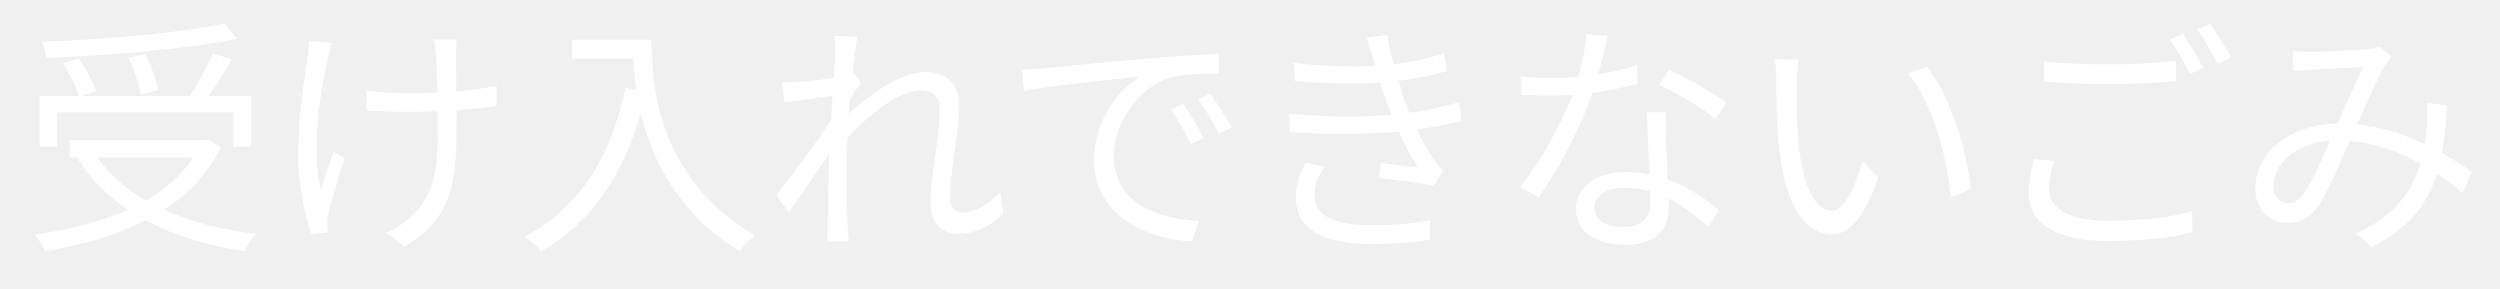
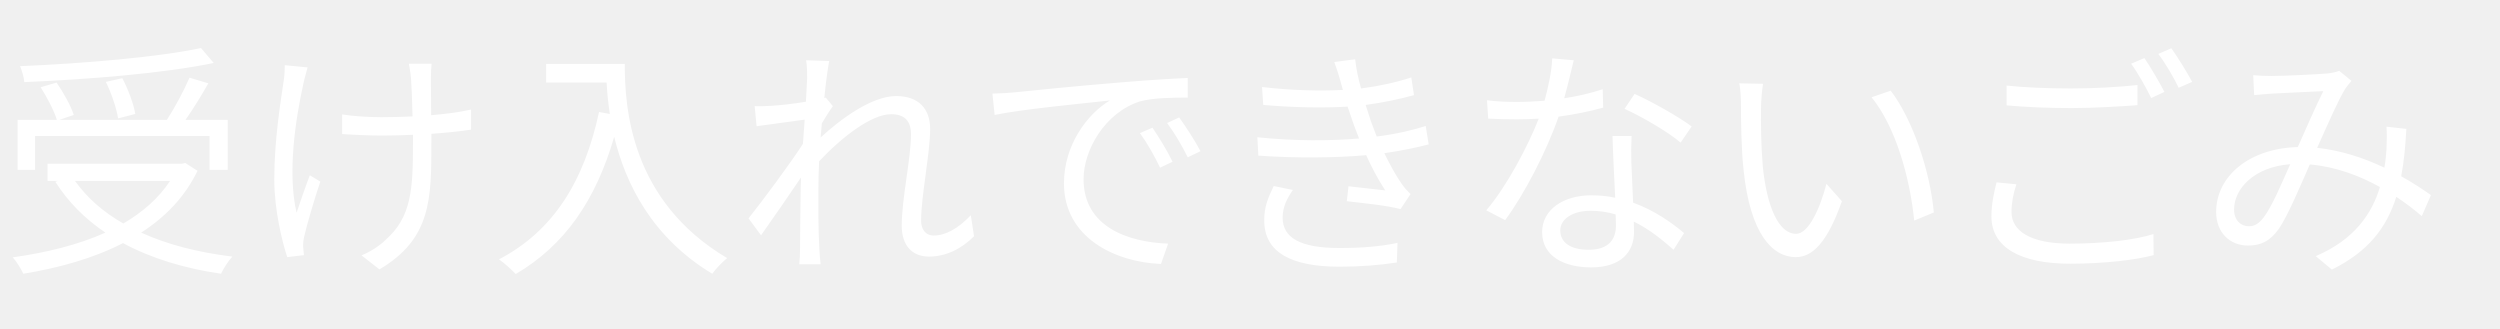
- <svg xmlns="http://www.w3.org/2000/svg" width="840" height="97" overflow="hidden">
+ <svg xmlns="http://www.w3.org/2000/svg" width="510" height="67" overflow="hidden">
  <defs>
    <clipPath id="clip0">
-       <rect x="2093" y="96" width="840" height="97" />
+       <rect x="990" y="95" width="510" height="67" />
    </clipPath>
  </defs>
-   <g clip-path="url(#clip0)" transform="translate(-2093 -96)">
-     <text fill="#FFFFFF" font-family="Mitimasu,Mitimasu_MSFontService,sans-serif" font-weight="400" font-size="83" transform="matrix(1 0 0 1 2100.31 174)">受け入れできないごみ</text>
+   <g clip-path="url(#clip0)" transform="translate(-990 -95)">
+     <text fill="#FFFFFF" font-family="Mitimasu,Mitimasu_MSFontService,sans-serif" font-weight="400" font-size="50" transform="matrix(1 0 0 1 990 147)">受け入れできないごみ</text>
  </g>
</svg>
